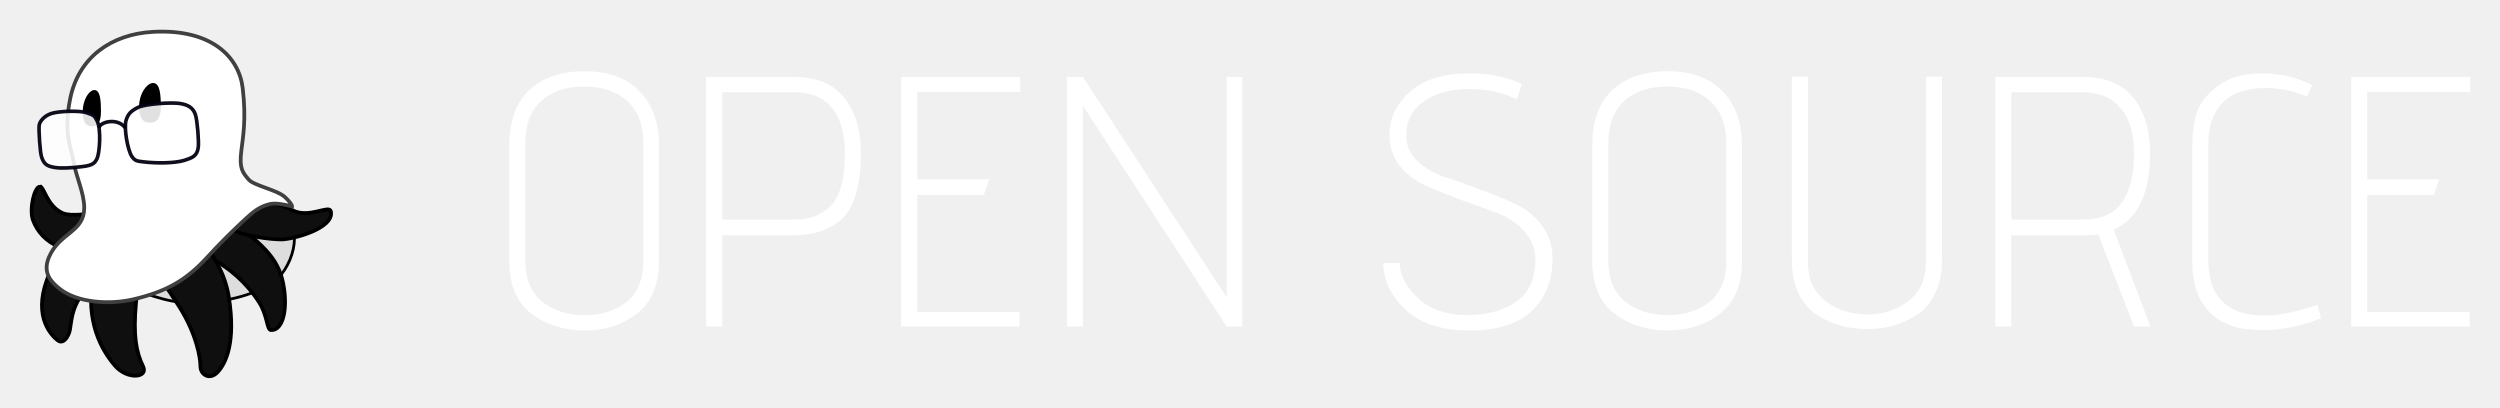
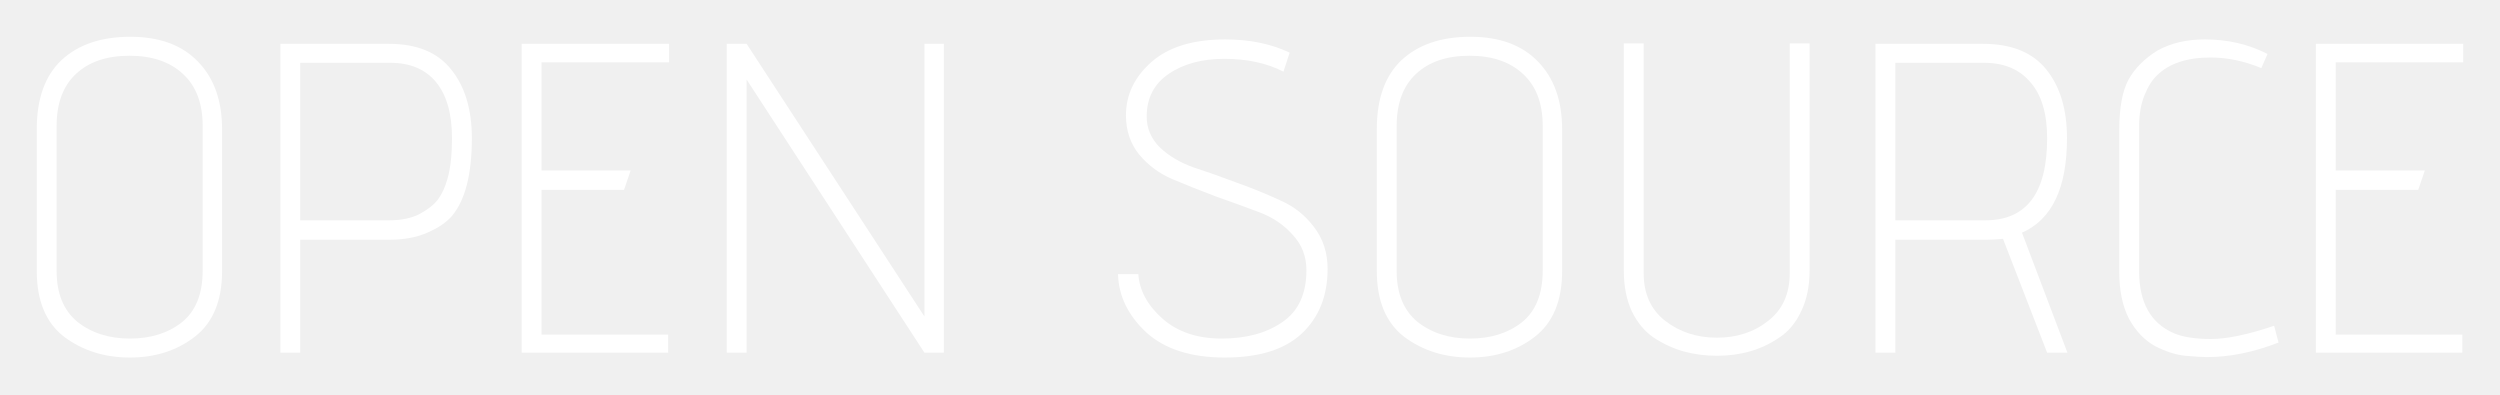
- <svg xmlns="http://www.w3.org/2000/svg" height="274.48" width="1682.603" version="1.1" viewBox="0 0 1682.603 274.48" data-name="Layer 1" id="Layer_1">
+ <svg xmlns="http://www.w3.org/2000/svg" id="Layer_1" data-name="Layer 1" viewBox="0 0 1359.854 214.48" version="1.1" width="1359.854" height="214.48">
  <defs id="defs3775">
    <style id="style3773">.cls-1,.cls-4{fill:#fff;}.cls-1,.cls-2,.cls-4,.cls-5{stroke:#231f20;stroke-miterlimit:10;}.cls-1{stroke-width:5px;}.cls-2,.cls-3{fill:#231f20;}.cls-2{stroke-width:3px;}.cls-4,.cls-5{stroke-width:4px;}.cls-5{fill:none;}</style>
  </defs>
-   <g transform="matrix(2.726335,0,0,2.726335,-5.490518,-12.47722)" id="g7825">
-     <path class="cls-1" d="m 48.889,79.348 c 8.089,0 14.789,-1.566 20.009,-4.698 5.1,-3.059 8.699,-13.947 2.61,-17.224 -2.629,-1.416 -9.987,-0.546 -16.278,0.766 -6.291,1.312 -35.958,4.586 -35.049,7.864 0.909,3.278 17.925,13.292 28.708,13.292 z" id="path3779-7" style="display:inline;fill:#dddddd;fill-opacity:1;stroke:#000000;stroke-width:0.695;stroke-miterlimit:4;stroke-dasharray:none;stroke-opacity:1" />
-     <g id="g7677" style="display:inline;stroke:#000000;stroke-opacity:1" transform="translate(-221.102,-52.33531)">
-       <path style="fill:#0f0f0f;fill-opacity:1;stroke:#000000;stroke-width:0.933;stroke-miterlimit:4;stroke-dasharray:none;stroke-opacity:1" id="path3781-0" d="m 232.994,102.976 c 0.993,0 1.739,4.942 5.695,6.592 2.036,0.846 6.955,0 6.955,0 l -1.008,8.728 c 0,0 -2.964,1.159 -6.955,-0.491 a 11.089,11.089 0 0 1 -6.437,-6.592 c -0.931,-2.681 0.344,-8.238 1.75,-8.238 z" class="cls-2" />
-       <path style="fill:#0f0f0f;fill-opacity:1;stroke:#000000;stroke-width:0.933;stroke-miterlimit:4;stroke-dasharray:none;stroke-opacity:1" id="path3783-4" d="m 279.332,110.8 c 9.505,7.001 12.917,10.432 13.91,17.387 0.869,6.085 -0.653,10.432 -3.265,10.197 -1.001,-0.093 -0.827,-3.586 -2.821,-6.731 a 31.057,31.057 0 0 0 -12.615,-11.29 c -6.337,-3.029 4.791,-9.563 4.791,-9.563 z" class="cls-2" />
-       <path style="fill:#0f0f0f;fill-opacity:1;stroke:#000000;stroke-width:0.933;stroke-miterlimit:4;stroke-dasharray:none;stroke-opacity:1" id="path3785-7" d="m 304.795,109.099 c 0.869,4.293 -9.595,6.917 -12.203,6.917 -2.608,0 -9.636,-0.815 -12.244,-2.554 -2.608,-1.739 1.739,-6.955 5.216,-6.955 3.477,0 6.066,0.605 10.009,2.436 4.008,1.861 8.874,-1.548 9.222,0.156 z" class="cls-2" />
-       <path style="fill:#0f0f0f;fill-opacity:1;stroke:#000000;stroke-width:0.933;stroke-miterlimit:4;stroke-dasharray:none;stroke-opacity:1" id="path3787-5" d="m 251.281,114.467 c -4.416,0.502 -13.156,2.187 -16.572,11.526 -3.416,9.339 1.194,13.751 2.608,14.91 1.09,0.889 2.195,-0.023 2.879,-1.893 0.684,-1.87 0.031,-7.666 5.796,-11.9 5.765,-4.235 8.5,-3.555 8.5,-3.555 z" class="cls-3" />
-       <path style="fill:#0f0f0f;fill-opacity:1;stroke:#000000;stroke-width:0.933;stroke-miterlimit:4;stroke-dasharray:none;stroke-opacity:1" id="path3789-3" d="m 246.447,123.516 c -2.442,10.842 0.676,18.573 5.023,23.639 3.091,3.605 8.357,3.018 6.955,0.182 -1.739,-3.512 -2.461,-7.693 -1.739,-15.683 0.723,-7.99 6.348,-13.856 6.348,-13.856 l -10.896,-5.232 c 0,0 -3.508,1.26 -5.691,10.95 z" class="cls-3" />
-       <path style="fill:#0f0f0f;fill-opacity:1;stroke:#000000;stroke-width:0.933;stroke-miterlimit:4;stroke-dasharray:none;stroke-opacity:1" id="path3791-7" d="m 272.598,147.313 c 0,2.125 2.253,3.477 4.138,1.565 2.106,-2.125 4.702,-7.488 2.817,-18.898 -1.886,-11.41 -12.24,-19.126 -12.24,-19.126 l -10.363,7.608 c 0,0 4.424,4.691 10.37,14.072 4.409,6.955 5.278,12.878 5.278,14.779 z" class="cls-3" />
-     </g>
-     <path class="cls-1" d="m 34.978,78.46 c -5.985,1.406 -13.91,0.869 -18.256,-2.608 -1.967,-1.573 -4.32,-3.829 -2.608,-7.824 2.608,-6.085 8.694,-6.085 8.694,-12.171 0,-3.593 -2.044,-7.77 -2.608,-11.248 -0.564,-3.477 -2.608,-6.955 -0.869,-15.629 2.075,-10.37 10.274,-15.919 20.262,-16.529 14.512,-0.858 21.421,6.097 22.337,13.91 0.916,7.813 0.046,12.121 -0.359,15.575 -0.51,4.293 0.359,5.216 1.82,6.955 1.26,1.503 7.156,2.608 8.976,4.347 1.82,1.739 1.776,2.31 1.776,2.31 0,0 -3.596,-1.022 -5.369,-0.624 -2.639,0.591 -4.23,1.938 -5.969,3.53 -3.647,3.342 -6.758,6.491 -9.563,9.563 -5.205,5.699 -9.999,8.496 -18.26,10.444 z" id="path3793-1" style="display:inline;fill:#ffffff;fill-opacity:1;stroke:#404040;stroke-width:0.933;stroke-linecap:butt;stroke-linejoin:miter;stroke-miterlimit:4;stroke-dasharray:none;stroke-opacity:1;paint-order:normal" />
-     <g id="g6677" style="display:inline;fill:#000000;fill-opacity:1" transform="matrix(0.6659454,0,0,0.6659454,-0.7732448,2.797337)">
-       <path style="fill:#000000;fill-opacity:1;stroke:#000000;stroke-width:1.1;stroke-miterlimit:4;stroke-dasharray:none;stroke-opacity:1" id="path3795-8" d="m 41.066,43.987 c 0,4.061 -1.265,4.932 -2.831,4.932 -1.567,0 -2.831,-0.847 -2.831,-4.932 0,-4.085 2.211,-7.392 3.771,-7.392 1.561,0 1.891,3.313 1.891,7.392 z" class="cls-3" />
-       <path style="fill:#000000;fill-opacity:1;stroke:#000000;stroke-width:1.1;stroke-miterlimit:4;stroke-dasharray:none;stroke-opacity:1" id="path3797-5" d="m 63.258,42.159 c 0,4.514 -1.561,5.454 -3.481,5.454 -1.92,0 -3.481,-0.934 -3.481,-5.454 0,-4.52 2.721,-8.175 4.642,-8.175 1.92,0 2.321,3.661 2.321,8.175 z" class="cls-3" />
-     </g>
-     <g id="g7020" transform="translate(-10.1415,-4.373572)" style="display:inline;stroke:#00000f;stroke-width:0.9;stroke-linecap:butt;stroke-linejoin:round;stroke-miterlimit:4;stroke-dasharray:none;stroke-opacity:0.941;paint-order:normal">
-       <path style="fill:#ffffff;fill-opacity:0.879;stroke:#00000f;stroke-width:0.9;stroke-linecap:butt;stroke-linejoin:round;stroke-miterlimit:4;stroke-dasharray:none;stroke-opacity:0.941;paint-order:normal" id="path3799-7" d="m 21.817,39.959 c 0.077,-0.966 1.19,-2.38 2.975,-2.975 1.785,-0.595 6.955,-0.804 8.74,-0.209 1.785,0.595 1.994,0.804 2.585,1.994 1.097,2.195 0.595,8.114 0,9.308 -0.533,1.063 -0.947,1.685 -3.566,1.994 -2.62,0.309 -5.181,0.514 -6.955,0.209 -1.855,-0.321 -2.585,-0.804 -3.18,-2.585 -0.383,-1.136 -0.707,-6.41 -0.599,-7.735 z" class="cls-4" />
-       <path style="fill:#ffffff;fill-opacity:0.879;stroke:#00000f;stroke-width:0.9;stroke-linecap:butt;stroke-linejoin:round;stroke-miterlimit:4;stroke-dasharray:none;stroke-opacity:0.941;paint-order:normal" id="path3801-6" d="m 60.393,37.239 c -0.568,-1.661 -1.716,-2.392 -3.767,-2.732 -2.052,-0.34 -8.659,0.046 -10.506,1.008 -1.847,0.962 -2.392,1.716 -2.836,3.118 -0.591,1.874 0.386,7.476 1.453,8.987 0.773,1.07 1.209,1.09 2.817,1.287 2.902,0.355 7.635,0.406 10.154,-0.386 1.982,-0.638 3.045,-1.043 3.381,-3.091 0.216,-1.321 -0.22,-6.796 -0.695,-8.191 z" class="cls-4" />
-       <path style="fill:#ffffff;fill-opacity:0;stroke:#00000f;stroke-width:0.9;stroke-linecap:butt;stroke-linejoin:round;stroke-miterlimit:4;stroke-dasharray:none;stroke-opacity:0.941;paint-order:normal" id="path3803-9" d="m 43.048,40.469 c -1.835,-2.446 -6.02,-1.546 -6.472,0" class="cls-5" />
-     </g>
-   </g>
-   <g style="font-weight:300;font-size:240px;line-height:1.25;font-family:'Advent Pro';-inkscape-font-specification:'Advent Pro Light';fill:#ffffff" id="text27" aria-label="OPEN SOURCE">
-     <path id="path29" d="M 342.75,175.379 V 98.099 q 0,-24.72 13.44,-37.44 13.68,-12.72 37.44,-12.72 23.76,0 36.72,13.44 13.2,13.44 13.2,36.96 v 77.04 q 0,24.24 -14.88,35.76 -14.64,11.28 -35.28,11.28 -20.64,0 -35.76,-11.28 -14.88,-11.52 -14.88,-35.76 z m 10.8,-78.96 v 78.96 q 0,18.24 11.28,27.6 11.52,9.12 28.56,9.12 17.04,0 28.32,-8.88 11.28,-9.12 11.28,-28.08 V 96.419 q 0,-18.48 -10.8,-28.32 -10.56,-9.84 -29.04,-9.84 -18.48,0 -29.04,9.84 -10.56,9.84 -10.56,28.32 z" />
-     <path id="path31" d="m 486.056,62.099 v 85.68 h 48.48 q 9.6,0 16.32,-3.36 6.72,-3.6 10.08,-7.92 3.36,-4.56 5.28,-11.52 2.4,-8.64 2.4,-21.84 0,-19.92 -8.64,-30.48 -8.64,-10.56 -24.96,-10.56 z m -10.8,-10.32 h 59.04 q 22.8,0 33.84,13.92 11.28,13.92 11.28,37.44 0,29.28 -10.8,42.24 -4.56,5.28 -13.44,9.12 -8.64,3.84 -20.64,3.84 h -48.48 v 61.44 h -10.8 z" />
-     <path id="path33" d="m 606.506,51.779 h 80.16 v 10.08 h -69.36 v 58.8 h 48.48 l -3.6,10.56 h -44.88 v 78.72 h 68.88 v 9.84 h -79.68 z" />
-     <path id="path35" d="m 718.068,51.779 h 10.8 l 96.72,148.32 V 51.779 h 10.56 V 219.779 h -10.56 l -96.72,-148.56 V 219.779 h -10.8 z" />
-     <path id="path37" d="m 930.885,177.059 h 11.04 q 0.96,13.44 13.2,24.24 12.24,10.8 32.16,10.8 19.92,0 32.88,-8.88 13.2,-8.88 13.2,-28.32 0,-11.28 -7.44,-19.2 -7.2,-8.16 -18,-12.24 -10.8,-4.08 -23.76,-8.64 -12.72,-4.8 -23.52,-9.36 -10.8,-4.56 -18.24,-13.44 -7.2,-8.88 -7.2,-21.36 0,-16.8 13.92,-29.04 13.92,-12.24 40.08,-12.24 19.92,0 35.04,7.2 l -3.36,10.32 q -13.68,-6.96 -32.16,-6.96 -18.24,0 -30.24,8.16 -12,8.16 -12,23.28 0,9.6 7.2,16.8 7.44,6.96 18.24,10.8 11.04,3.6 23.76,8.4 12.72,4.56 23.52,9.6 11.04,4.8 18.24,14.4 7.44,9.6 7.44,22.8 0,22.08 -14.16,35.28 -13.92,12.96 -41.76,12.96 -27.6,0 -42.72,-13.68 -14.88,-13.92 -15.36,-31.68 z" />
-     <path id="path39" d="M 1071.656,175.379 V 98.099 q 0,-24.72 13.44,-37.44 13.68,-12.72 37.44,-12.72 23.76,0 36.72,13.44 13.2,13.44 13.2,36.96 v 77.04 q 0,24.24 -14.88,35.76 -14.64,11.28 -35.28,11.28 -20.64,0 -35.76,-11.28 -14.88,-11.52 -14.88,-35.76 z m 10.8,-78.96 v 78.96 q 0,18.24 11.28,27.6 11.52,9.12 28.56,9.12 17.04,0 28.32,-8.88 11.28,-9.12 11.28,-28.08 V 96.419 q 0,-18.48 -10.8,-28.32 -10.56,-9.84 -29.04,-9.84 -18.48,0 -29.04,9.84 -10.56,9.84 -10.56,28.32 z" />
-     <path id="path41" d="m 1206.015,51.539 h 10.8 V 176.579 q 0,16.8 11.76,25.92 11.76,9.12 28.08,9.12 16.32,0 27.84,-9.12 11.76,-9.12 11.76,-25.92 V 51.539 h 10.8 V 175.139 q 0,12.72 -4.56,22.08 -4.32,9.36 -12,14.4 -7.44,5.04 -15.84,7.44 -8.4,2.4 -18,2.4 -9.6,0 -18.24,-2.4 -8.4,-2.4 -16.08,-7.44 -7.44,-5.04 -12,-14.4 -4.32,-9.36 -4.32,-22.08 z" />
-     <path id="path43" d="m 1342.912,51.779 h 58.56 q 23.04,0 34.32,13.92 11.28,13.92 11.28,37.44 0,40.56 -24.48,51.36 l 24.72,65.28 h -11.04 l -24,-61.92 q -5.28,0.48 -8.64,0.48 h -49.92 v 61.44 h -10.8 z m 10.8,10.32 v 85.68 h 48.96 q 33.6,0 33.6,-44.64 0,-20.16 -9.12,-30.48 -8.88,-10.56 -25.2,-10.56 z" />
-     <path id="path45" d="m 1562.141,214.259 q -20.4,7.92 -38.88,7.92 -3.84,0 -11.76,-0.72 -7.68,-0.72 -16.56,-5.28 -8.64,-4.8 -14.16,-14.88 -5.28,-10.32 -5.28,-25.44 V 98.819 q 0,-18.24 5.04,-27.6 5.28,-9.36 15.84,-15.84 10.8,-6 25.68,-6 18.72,0 34.08,7.92 l -3.36,7.68 q -13.92,-5.76 -27.6,-5.76 -19.2,0 -29.04,9.6 -4.08,3.84 -6.96,11.04 -2.88,7.2 -2.88,16.8 v 78.72 q 0,25.68 18.96,33.84 7.44,3.12 20.16,3.12 12.96,0 34.32,-7.2 z" />
-     <path id="path47" d="m 1582.443,51.779 h 80.16 v 10.08 h -69.36 v 58.8 h 48.48 l -3.6,10.56 h -44.88 v 78.72 h 68.88 v 9.84 h -79.68 z" />
+   <g transform="translate(-322.7496,-27.93924)" aria-label="OPEN SOURCE" id="text27" style="font-weight:300;font-size:240px;line-height:1.25;font-family:'Advent Pro';-inkscape-font-specification:'Advent Pro Light';fill:#ffffff">
+     <path d="M 342.75,175.379 V 98.099 q 0,-24.72 13.44,-37.44 13.68,-12.72 37.44,-12.72 23.76,0 36.72,13.44 13.2,13.44 13.2,36.96 v 77.04 q 0,24.24 -14.88,35.76 -14.64,11.28 -35.28,11.28 -20.64,0 -35.76,-11.28 -14.88,-11.52 -14.88,-35.76 z m 10.8,-78.96 v 78.96 q 0,18.24 11.28,27.6 11.52,9.12 28.56,9.12 17.04,0 28.32,-8.88 11.28,-9.12 11.28,-28.08 V 96.419 q 0,-18.48 -10.8,-28.32 -10.56,-9.84 -29.04,-9.84 -18.48,0 -29.04,9.84 -10.56,9.84 -10.56,28.32 z" id="path29" />
+     <path d="m 486.056,62.099 v 85.68 h 48.48 q 9.6,0 16.32,-3.36 6.72,-3.6 10.08,-7.92 3.36,-4.56 5.28,-11.52 2.4,-8.64 2.4,-21.84 0,-19.92 -8.64,-30.48 -8.64,-10.56 -24.96,-10.56 z m -10.8,-10.32 h 59.04 q 22.8,0 33.84,13.92 11.28,13.92 11.28,37.44 0,29.28 -10.8,42.24 -4.56,5.28 -13.44,9.12 -8.64,3.84 -20.64,3.84 h -48.48 v 61.44 h -10.8 z" id="path31" />
+     <path d="m 606.506,51.779 h 80.16 v 10.08 h -69.36 v 58.8 h 48.48 l -3.6,10.56 h -44.88 v 78.72 h 68.88 v 9.84 h -79.68 z" id="path33" />
+     <path d="m 718.068,51.779 h 10.8 l 96.72,148.32 V 51.779 h 10.56 V 219.779 h -10.56 l -96.72,-148.56 V 219.779 h -10.8 z" id="path35" />
+     <path d="m 930.885,177.059 h 11.04 q 0.96,13.44 13.2,24.24 12.24,10.8 32.16,10.8 19.92,0 32.88,-8.88 13.2,-8.88 13.2,-28.32 0,-11.28 -7.44,-19.2 -7.2,-8.16 -18,-12.24 -10.8,-4.08 -23.76,-8.64 -12.72,-4.8 -23.52,-9.36 -10.8,-4.56 -18.24,-13.44 -7.2,-8.88 -7.2,-21.36 0,-16.8 13.92,-29.04 13.92,-12.24 40.08,-12.24 19.92,0 35.04,7.2 l -3.36,10.32 q -13.68,-6.96 -32.16,-6.96 -18.24,0 -30.24,8.16 -12,8.16 -12,23.28 0,9.6 7.2,16.8 7.44,6.96 18.24,10.8 11.04,3.6 23.76,8.4 12.72,4.56 23.52,9.6 11.04,4.8 18.24,14.4 7.44,9.6 7.44,22.8 0,22.08 -14.16,35.28 -13.92,12.96 -41.76,12.96 -27.6,0 -42.72,-13.68 -14.88,-13.92 -15.36,-31.68 z" id="path37" />
+     <path d="M 1071.656,175.379 V 98.099 q 0,-24.72 13.44,-37.44 13.68,-12.72 37.44,-12.72 23.76,0 36.72,13.44 13.2,13.44 13.2,36.96 v 77.04 q 0,24.24 -14.88,35.76 -14.64,11.28 -35.28,11.28 -20.64,0 -35.76,-11.28 -14.88,-11.52 -14.88,-35.76 z m 10.8,-78.96 v 78.96 q 0,18.24 11.28,27.6 11.52,9.12 28.56,9.12 17.04,0 28.32,-8.88 11.28,-9.12 11.28,-28.08 V 96.419 q 0,-18.48 -10.8,-28.32 -10.56,-9.84 -29.04,-9.84 -18.48,0 -29.04,9.84 -10.56,9.84 -10.56,28.32 z" id="path39" />
+     <path d="m 1206.015,51.539 h 10.8 V 176.579 q 0,16.8 11.76,25.92 11.76,9.12 28.08,9.12 16.32,0 27.84,-9.12 11.76,-9.12 11.76,-25.92 V 51.539 h 10.8 V 175.139 q 0,12.72 -4.56,22.08 -4.32,9.36 -12,14.4 -7.44,5.04 -15.84,7.44 -8.4,2.4 -18,2.4 -9.6,0 -18.24,-2.4 -8.4,-2.4 -16.08,-7.44 -7.44,-5.04 -12,-14.4 -4.32,-9.36 -4.32,-22.08 z" id="path41" />
+     <path d="m 1342.912,51.779 h 58.56 q 23.04,0 34.32,13.92 11.28,13.92 11.28,37.44 0,40.56 -24.48,51.36 l 24.72,65.28 h -11.04 l -24,-61.92 q -5.28,0.48 -8.64,0.48 h -49.92 v 61.44 h -10.8 z m 10.8,10.32 v 85.68 h 48.96 q 33.6,0 33.6,-44.64 0,-20.16 -9.12,-30.48 -8.88,-10.56 -25.2,-10.56 z" id="path43" />
+     <path d="m 1562.141,214.259 q -20.4,7.92 -38.88,7.92 -3.84,0 -11.76,-0.72 -7.68,-0.72 -16.56,-5.28 -8.64,-4.8 -14.16,-14.88 -5.28,-10.32 -5.28,-25.44 V 98.819 q 0,-18.24 5.04,-27.6 5.28,-9.36 15.84,-15.84 10.8,-6 25.68,-6 18.72,0 34.08,7.92 l -3.36,7.68 q -13.92,-5.76 -27.6,-5.76 -19.2,0 -29.04,9.6 -4.08,3.84 -6.96,11.04 -2.88,7.2 -2.88,16.8 v 78.72 q 0,25.68 18.96,33.84 7.44,3.12 20.16,3.12 12.96,0 34.32,-7.2 z" id="path45" />
+     <path d="m 1582.443,51.779 h 80.16 v 10.08 h -69.36 v 58.8 h 48.48 l -3.6,10.56 h -44.88 v 78.72 h 68.88 v 9.84 h -79.68 z" id="path47" />
  </g>
</svg>
